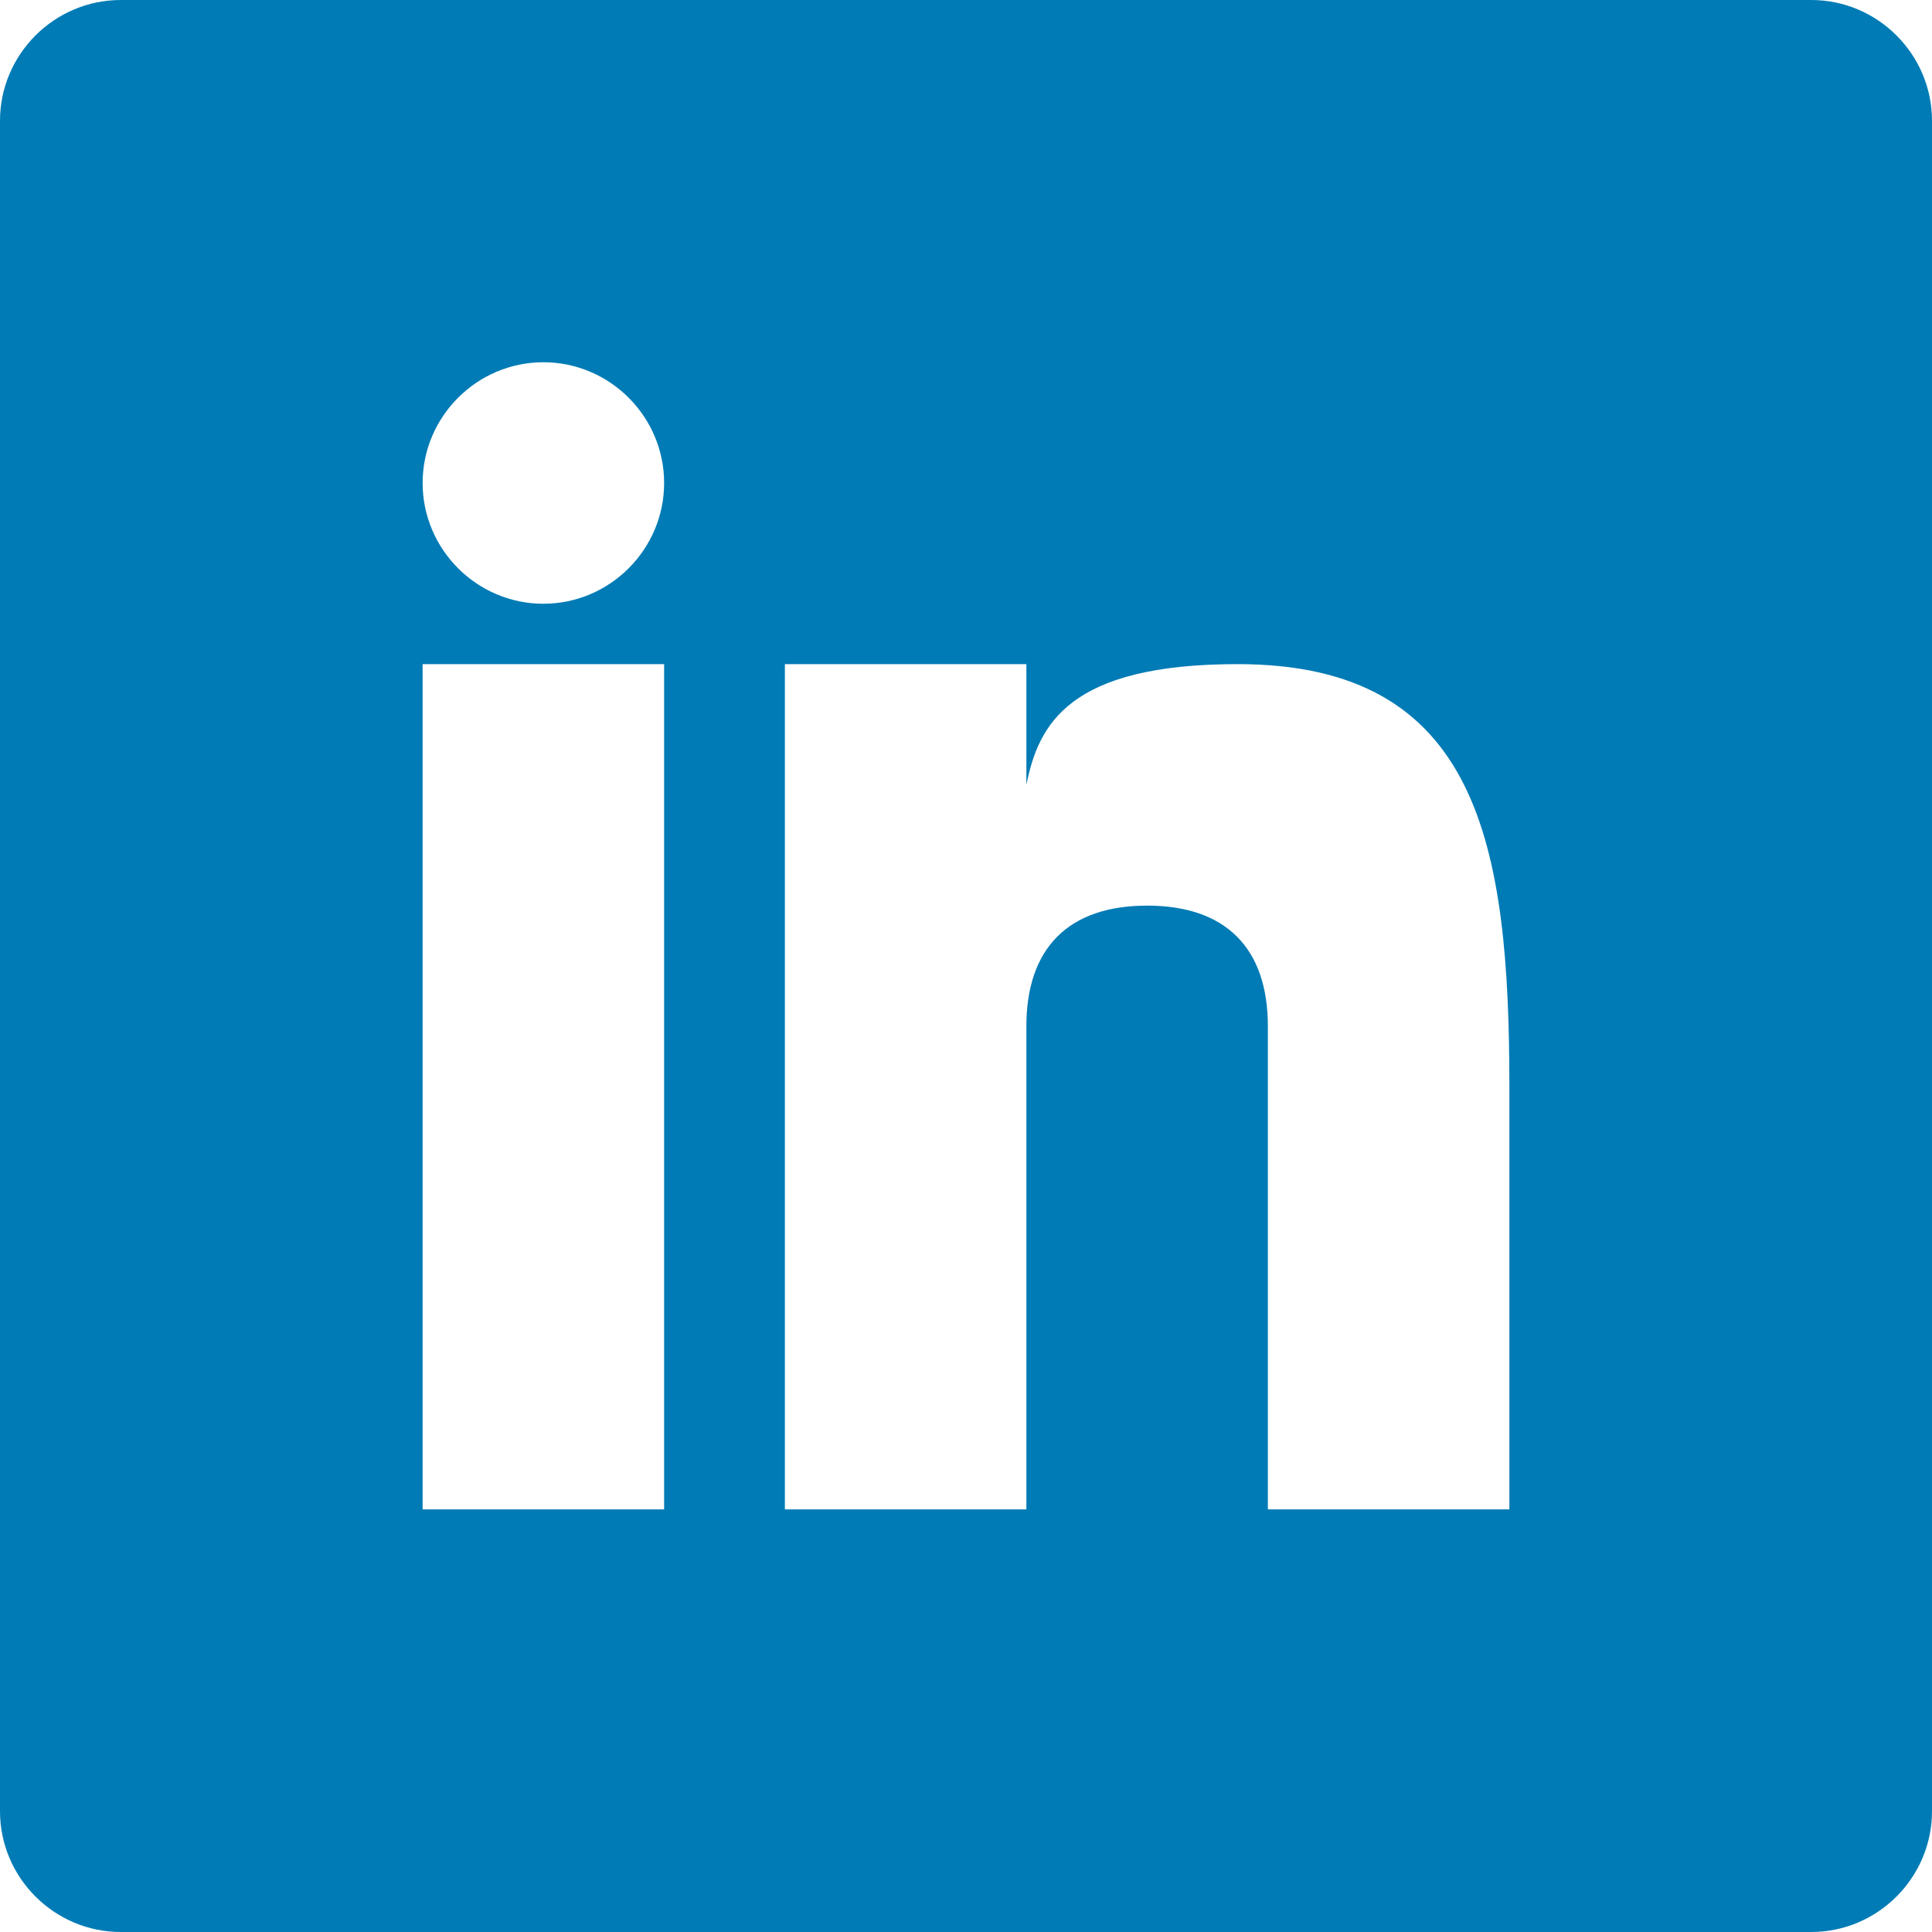
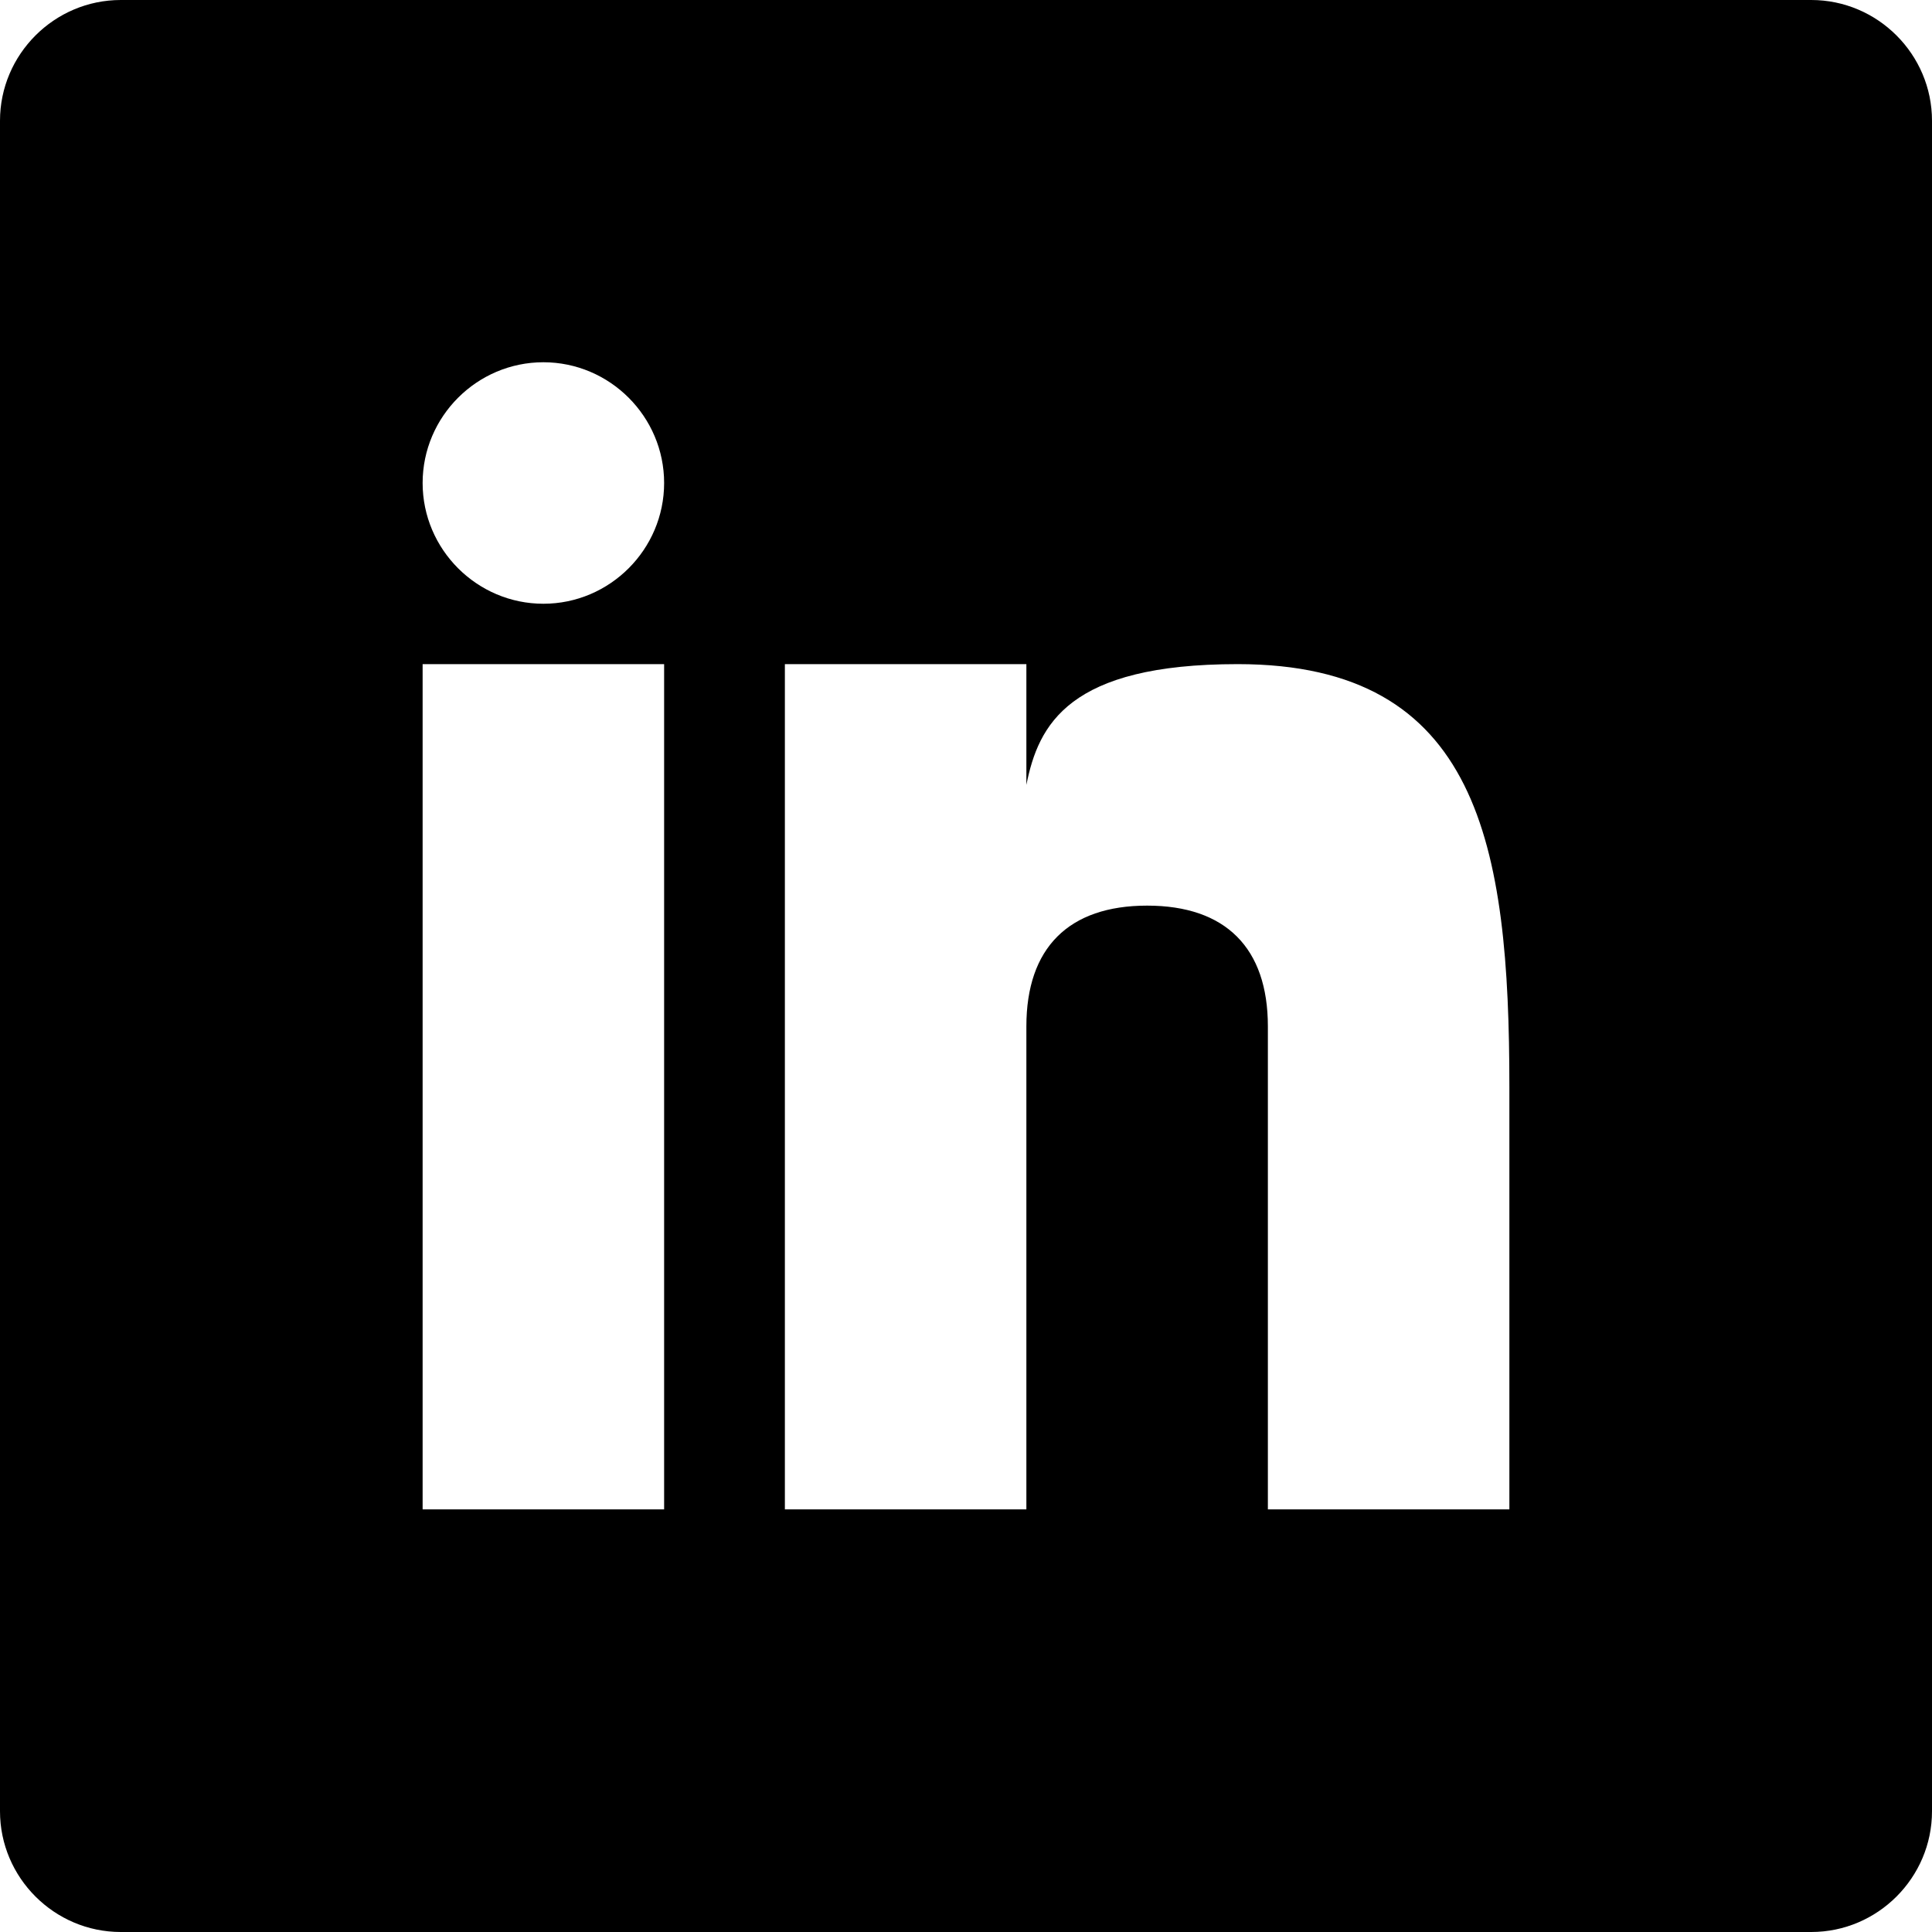
- <svg xmlns="http://www.w3.org/2000/svg" width="32px" height="32px" viewBox="0 0 32 32" version="1.1">
-   <defs />
-   <g id="Page-1" stroke="none" stroke-width="1" fill="none" fill-rule="evenodd">
-     <g id="icon-linkedin" fill="#007BB5">
-       <path d="M30,0 L2,0 C0.9,0 0,0.9 0,2 L0,30 C0,31.1 0.9,32 2,32 L30,32 C31.1,32 32,31.1 32,30 L32,2 C32,0.9 31.1,0 30,0 L30,0 Z M11,25 L7,25 L7,11 L11,11 L11,25 L11,25 Z M9,10 C7.9,10 7,9.1 7,8 C7,6.9 7.9,6 9,6 C10.1,6 11,6.9 11,8 C11,9.1 10.1,10 9,10 L9,10 Z M25,25 L21,25 L21,17 C21,15.7 20.3,15 19,15 C17.7,15 17,15.7 17,17 L17,25 L13,25 L13,11 L17,11 L17,13 C17.2,12 17.7,11 20.5,11 C24.5,11 25,14 25,18 L25,25 L25,25 Z" id="Shape" />
-     </g>
+ <svg xmlns="http://www.w3.org/2000/svg" viewBox="0 0 32 32" version="1.1">
+   <g id="icon-linkedin" fill="currentColor">
+     <path d="M30,0 L2,0 C0.9,0 0,0.9 0,2 L0,30 C0,31.1 0.9,32 2,32 L30,32 C31.1,32 32,31.1 32,30 L32,2 C32,0.9 31.1,0 30,0 L30,0 Z M11,25 L7,25 L7,11 L11,11 L11,25 L11,25 Z M9,10 C7.9,10 7,9.1 7,8 C7,6.9 7.9,6 9,6 C10.1,6 11,6.9 11,8 C11,9.1 10.1,10 9,10 L9,10 Z M25,25 L21,25 L21,17 C21,15.7 20.3,15 19,15 C17.7,15 17,15.7 17,17 L17,25 L13,25 L13,11 L17,11 L17,13 C17.2,12 17.7,11 20.5,11 C24.5,11 25,14 25,18 L25,25 L25,25 Z" id="Shape" />
  </g>
</svg>
